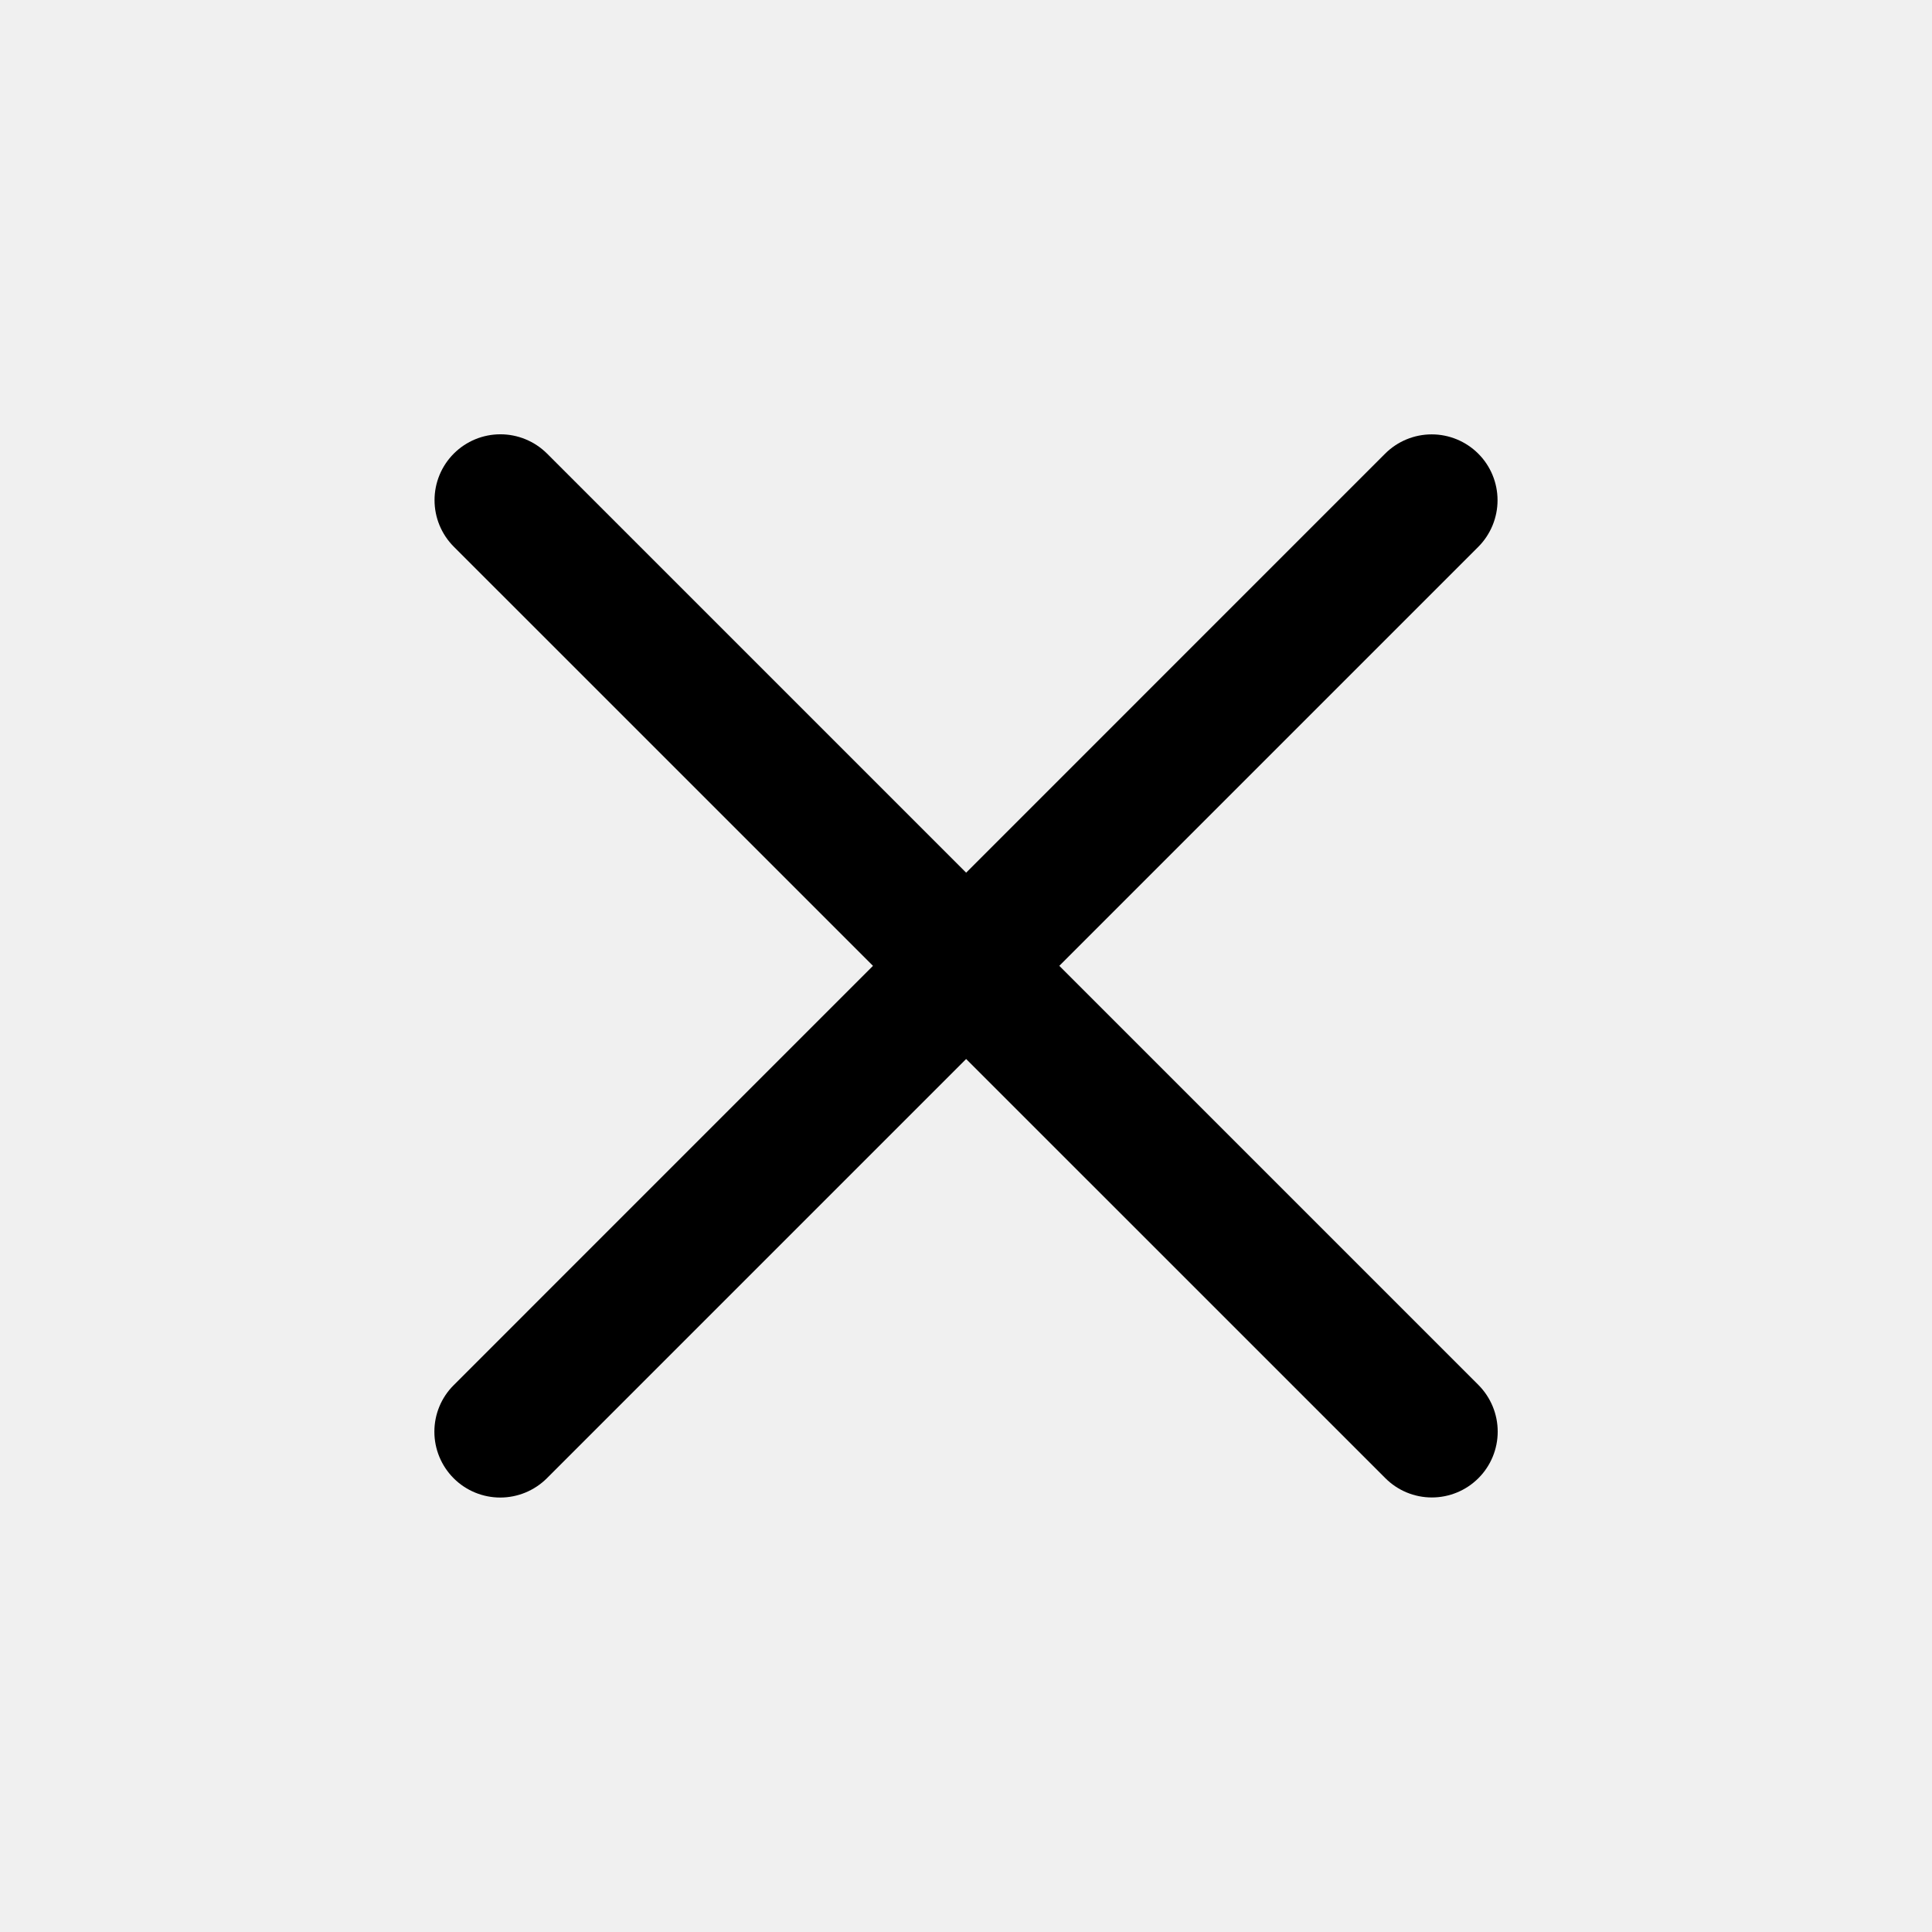
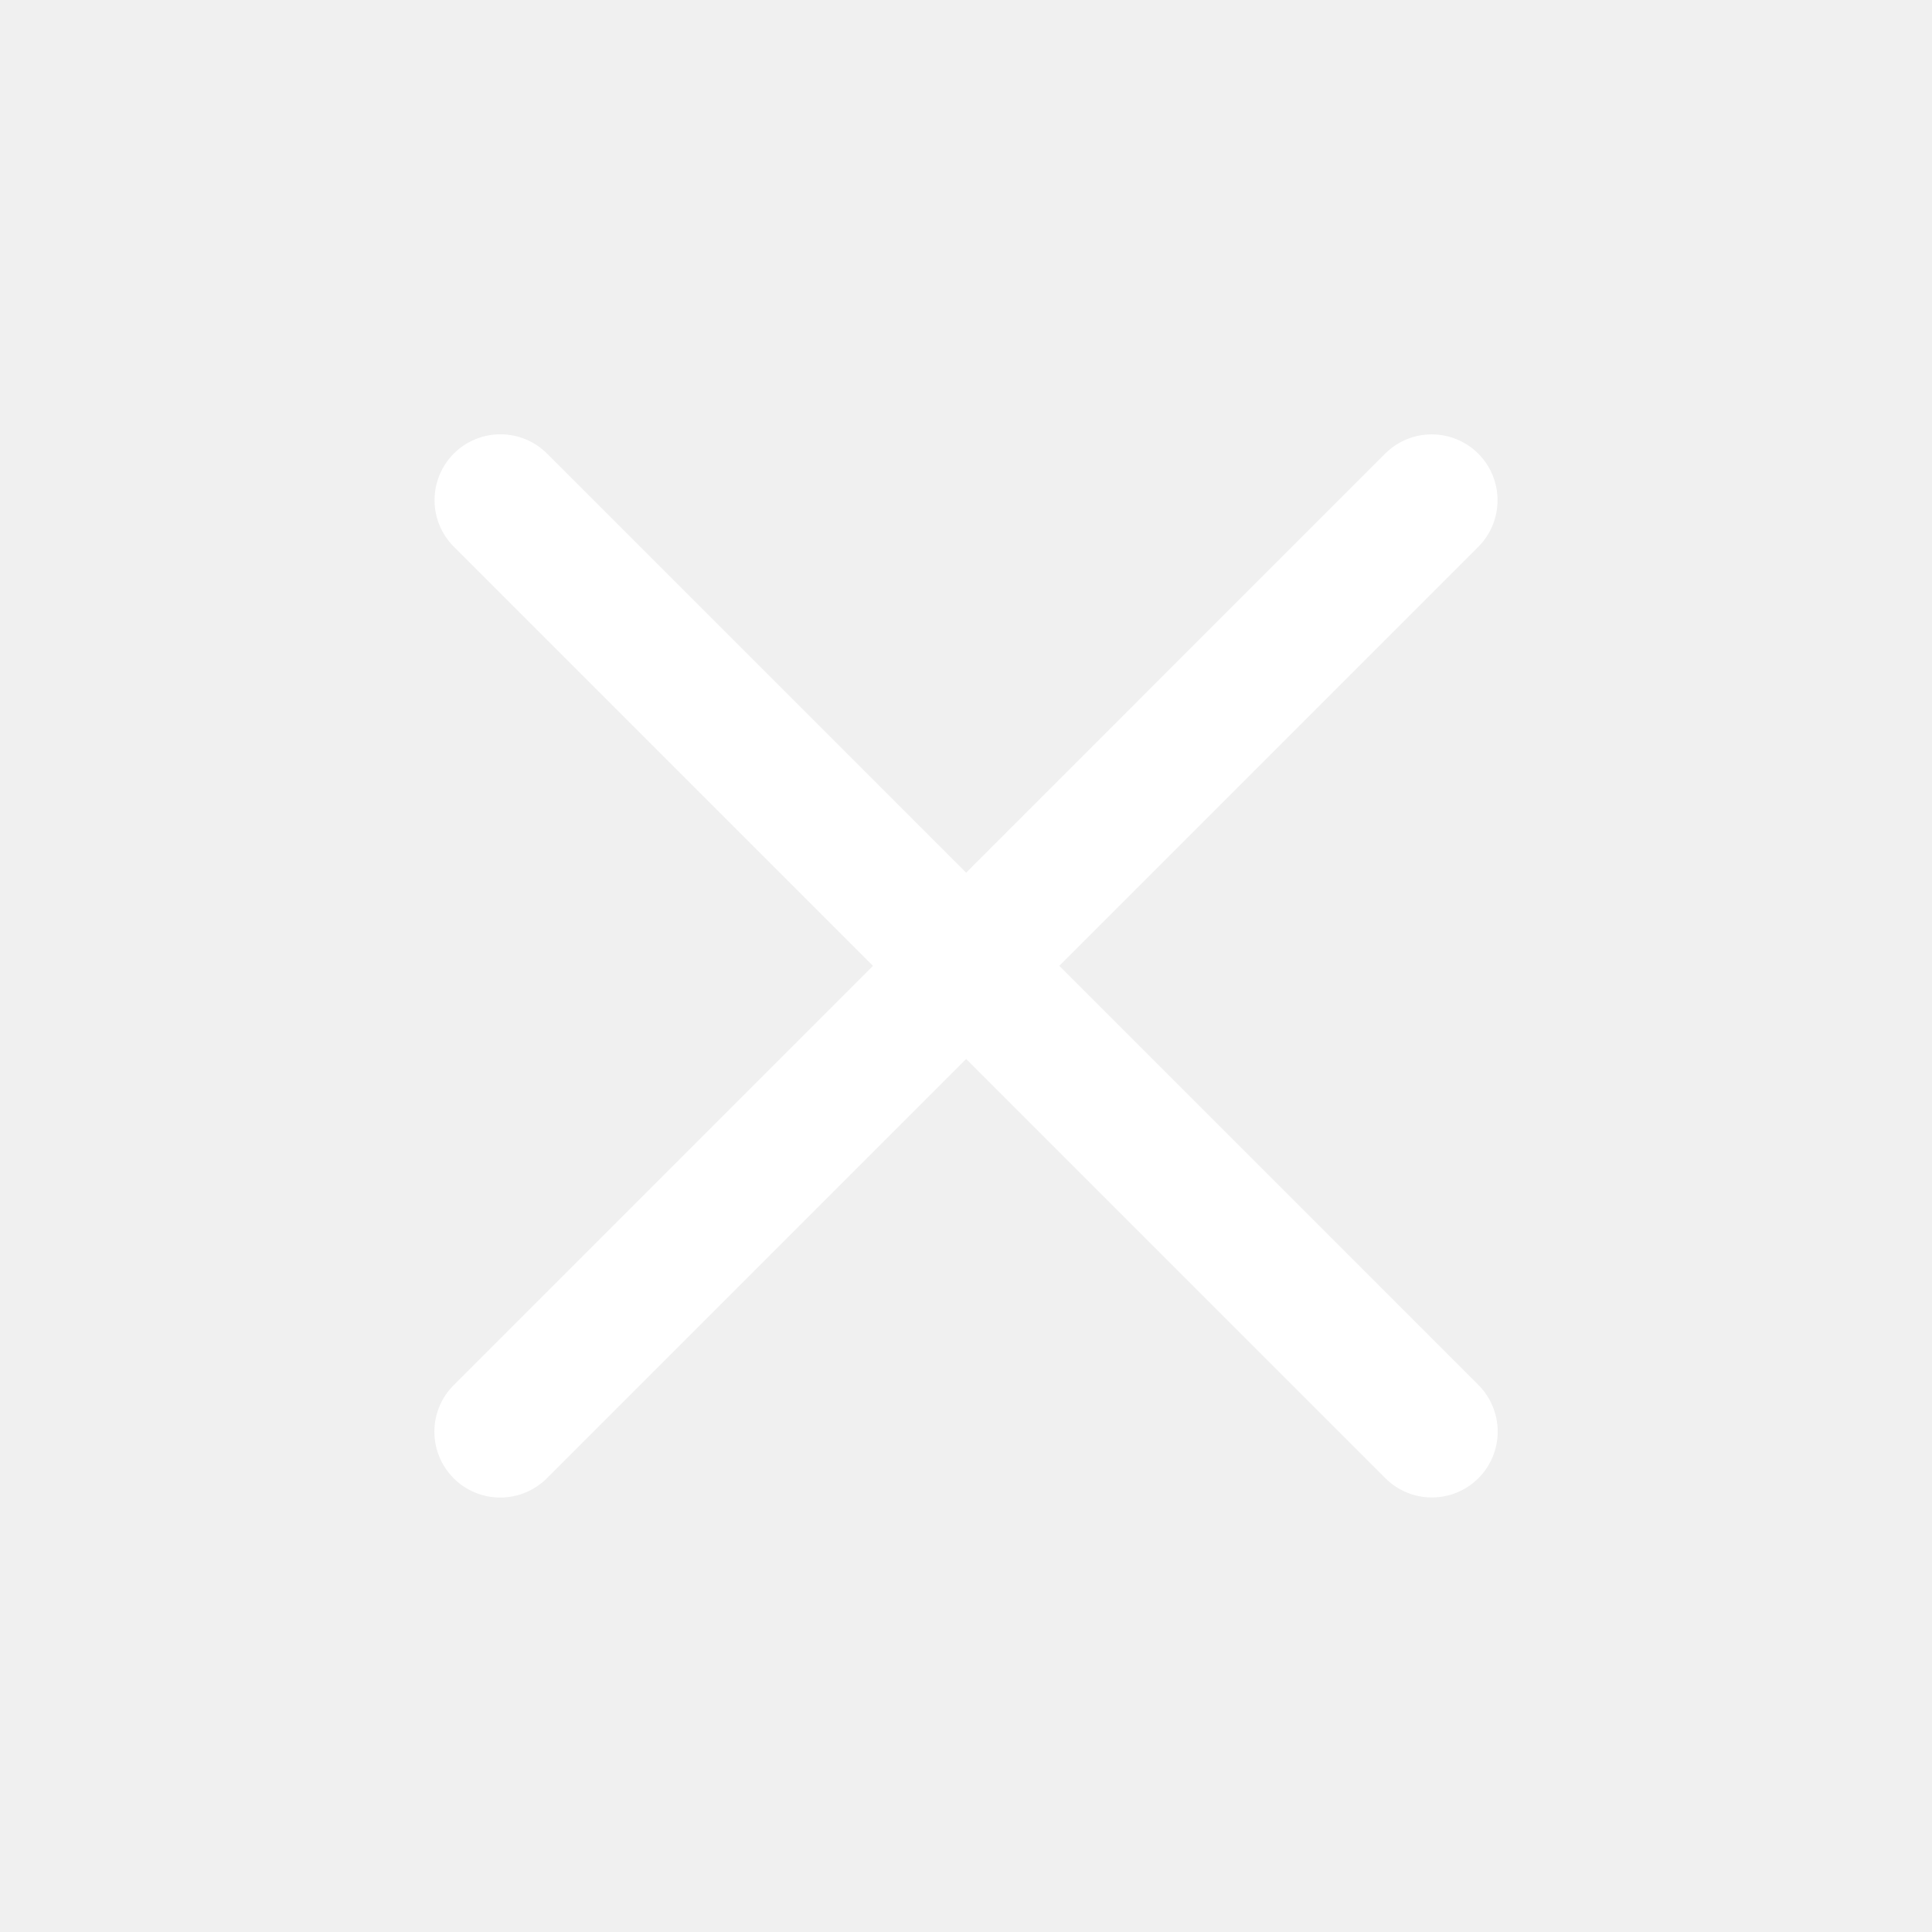
<svg xmlns="http://www.w3.org/2000/svg" width="24" height="24" viewBox="0 0 24 24" fill="none">
  <g clip-path="url(#clip0_476_17740)">
-     <path d="M5.636 18.364C5.482 18.21 5.396 18.002 5.396 17.785C5.396 17.568 5.482 17.36 5.636 17.207L17.206 5.636C17.36 5.482 17.568 5.396 17.785 5.396C18.002 5.396 18.21 5.482 18.364 5.636C18.517 5.789 18.603 5.997 18.603 6.214C18.603 6.431 18.517 6.639 18.364 6.793L6.793 18.364C6.639 18.517 6.431 18.603 6.214 18.603C5.997 18.603 5.789 18.517 5.636 18.364Z" fill="black" />
-     <path d="M18.366 18.362C18.212 18.516 18.004 18.602 17.787 18.602C17.57 18.602 17.362 18.516 17.209 18.362L5.638 6.792C5.484 6.638 5.398 6.43 5.398 6.213C5.398 5.996 5.484 5.788 5.638 5.634C5.791 5.481 5.999 5.395 6.216 5.395C6.433 5.395 6.641 5.481 6.795 5.634L18.366 17.205C18.519 17.359 18.605 17.567 18.605 17.784C18.605 18.001 18.519 18.209 18.366 18.362Z" fill="black" />
+     <path d="M5.636 18.364C5.482 18.21 5.396 18.002 5.396 17.785C5.396 17.568 5.482 17.36 5.636 17.207L17.206 5.636C17.36 5.482 17.568 5.396 17.785 5.396C18.002 5.396 18.21 5.482 18.364 5.636C18.517 5.789 18.603 5.997 18.603 6.214C18.603 6.431 18.517 6.639 18.364 6.793L6.793 18.364C6.639 18.517 6.431 18.603 6.214 18.603C5.997 18.603 5.789 18.517 5.636 18.364Z" fill="#FFFFFF" />
+     <path d="M18.366 18.362C18.212 18.516 18.004 18.602 17.787 18.602C17.57 18.602 17.362 18.516 17.209 18.362L5.638 6.792C5.484 6.638 5.398 6.43 5.398 6.213C5.398 5.996 5.484 5.788 5.638 5.634C5.791 5.481 5.999 5.395 6.216 5.395C6.433 5.395 6.641 5.481 6.795 5.634L18.366 17.205C18.519 17.359 18.605 17.567 18.605 17.784C18.605 18.001 18.519 18.209 18.366 18.362Z" fill="#FFFFFF" />
  </g>
  <defs>
    <clipPath id="clip0_476_17740">
      <rect width="24" height="24" fill="white" />
    </clipPath>
  </defs>
</svg>
